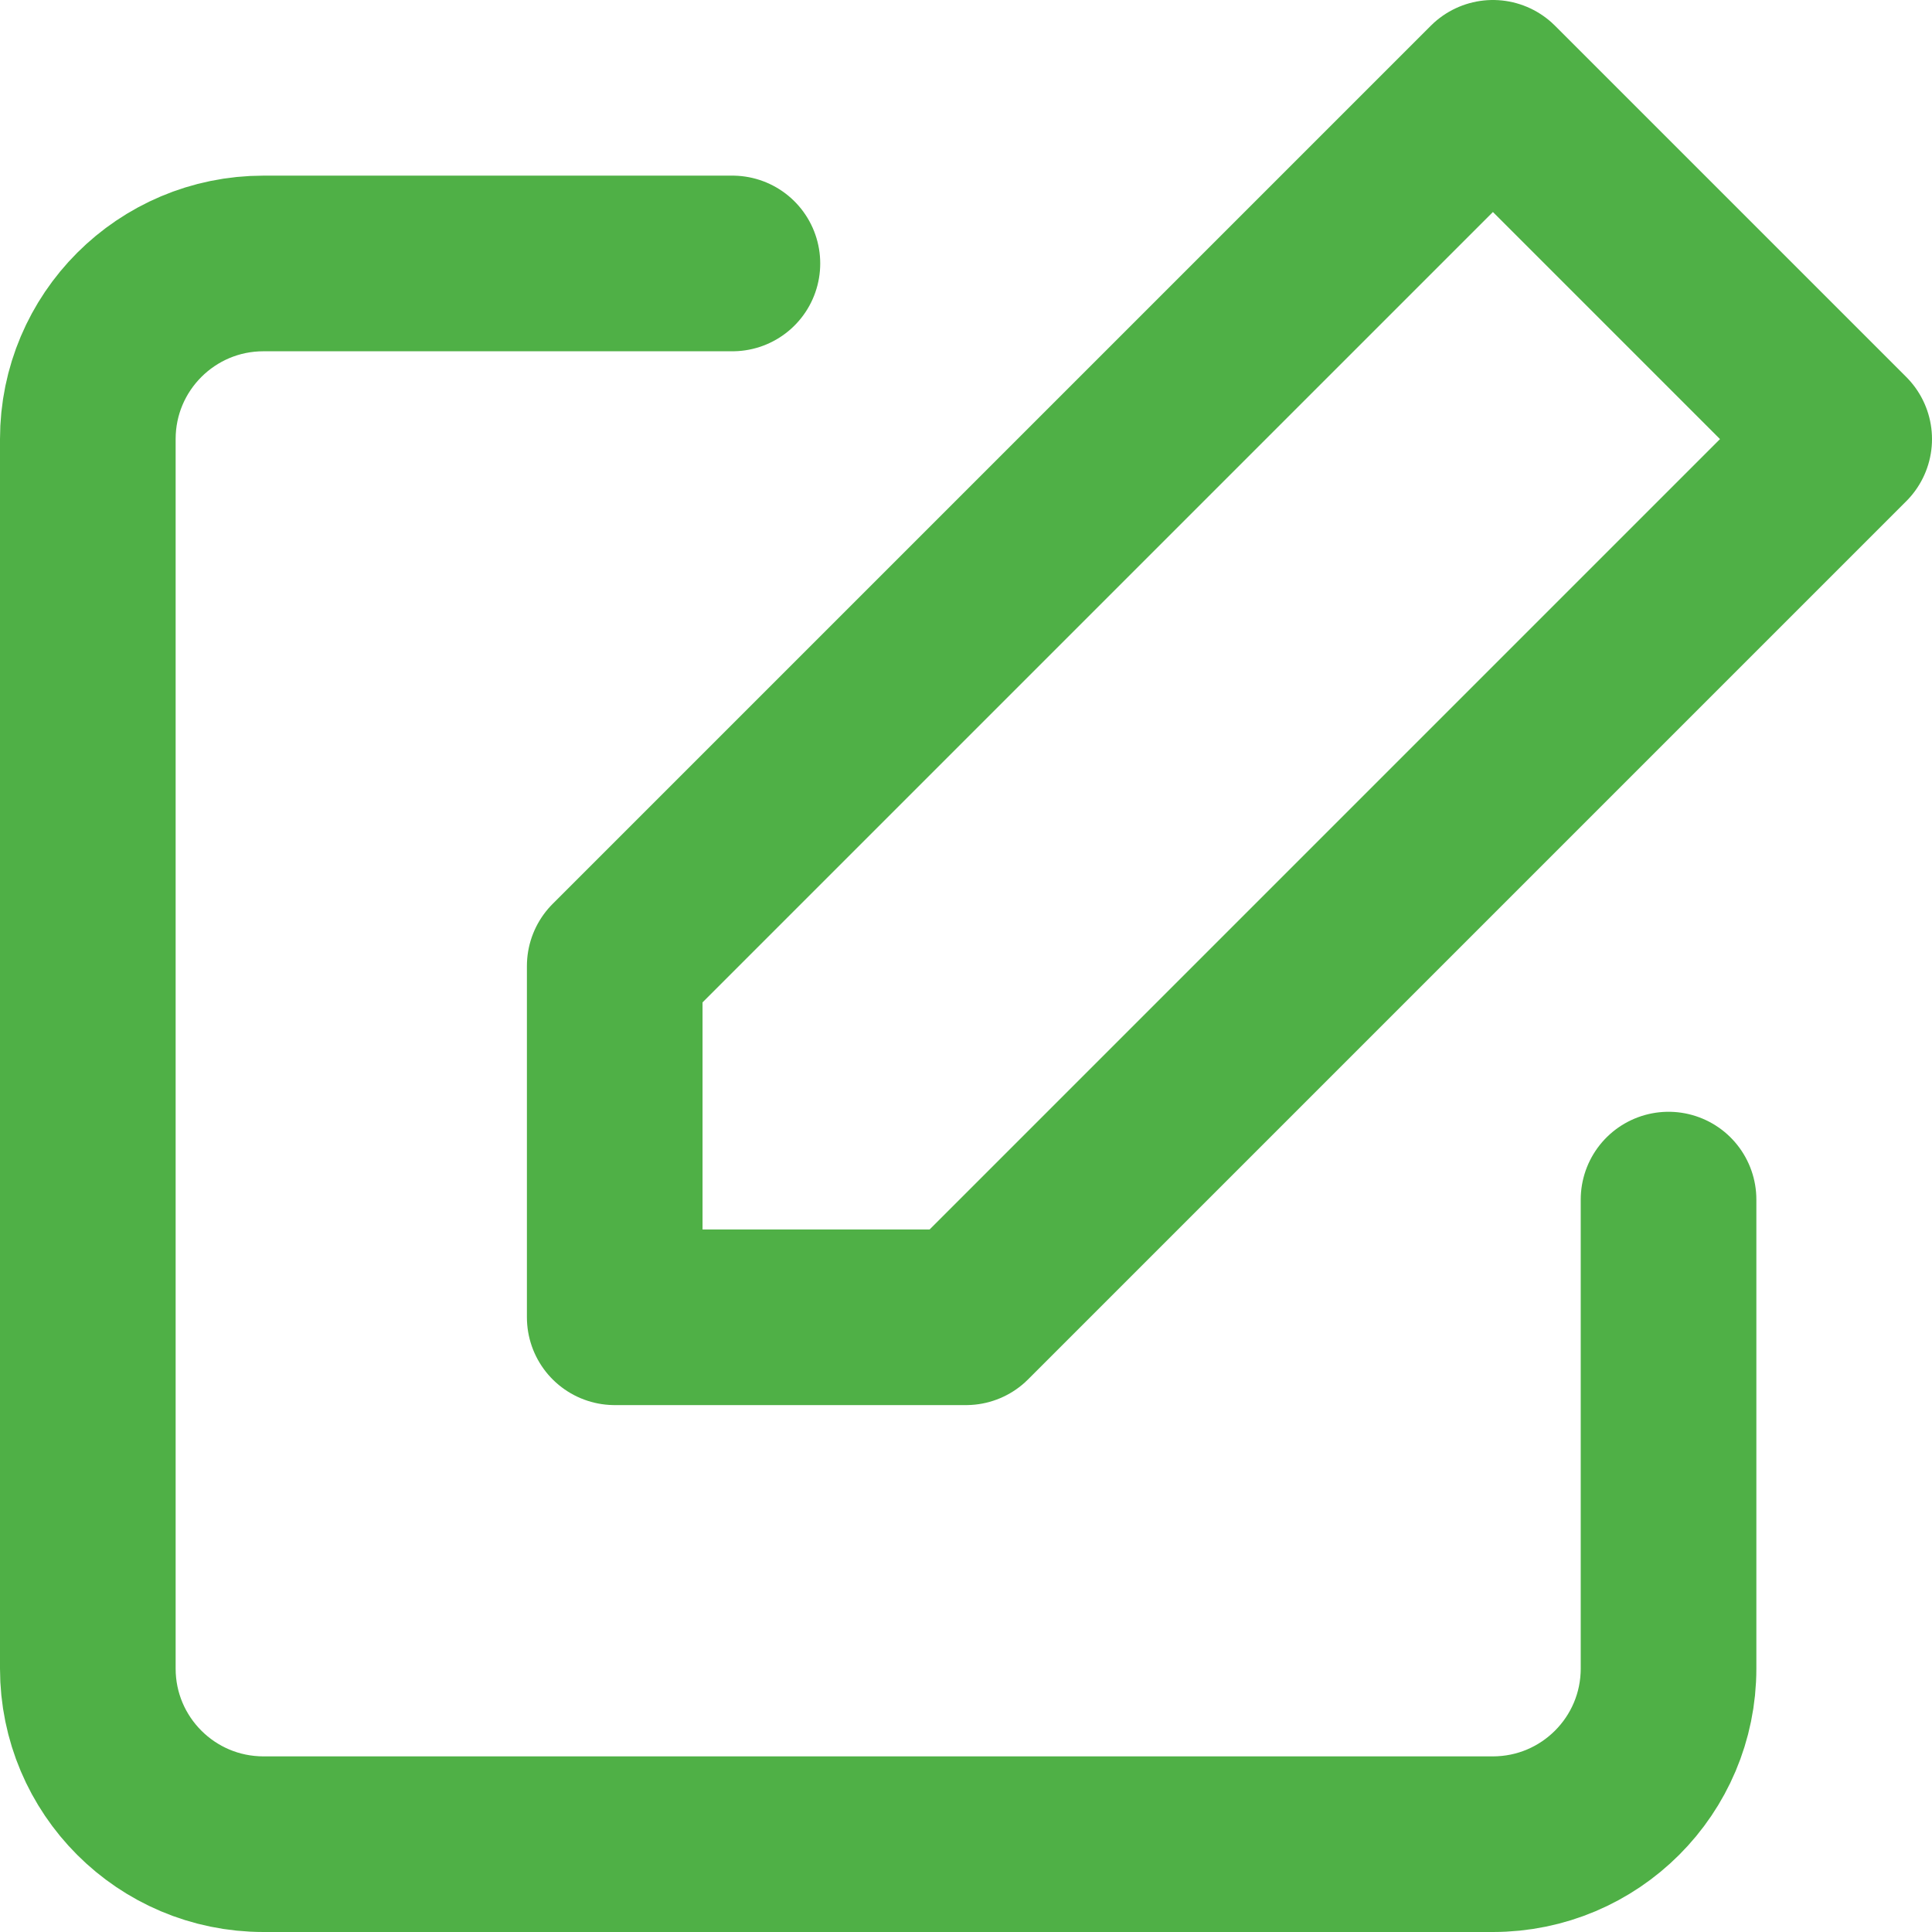
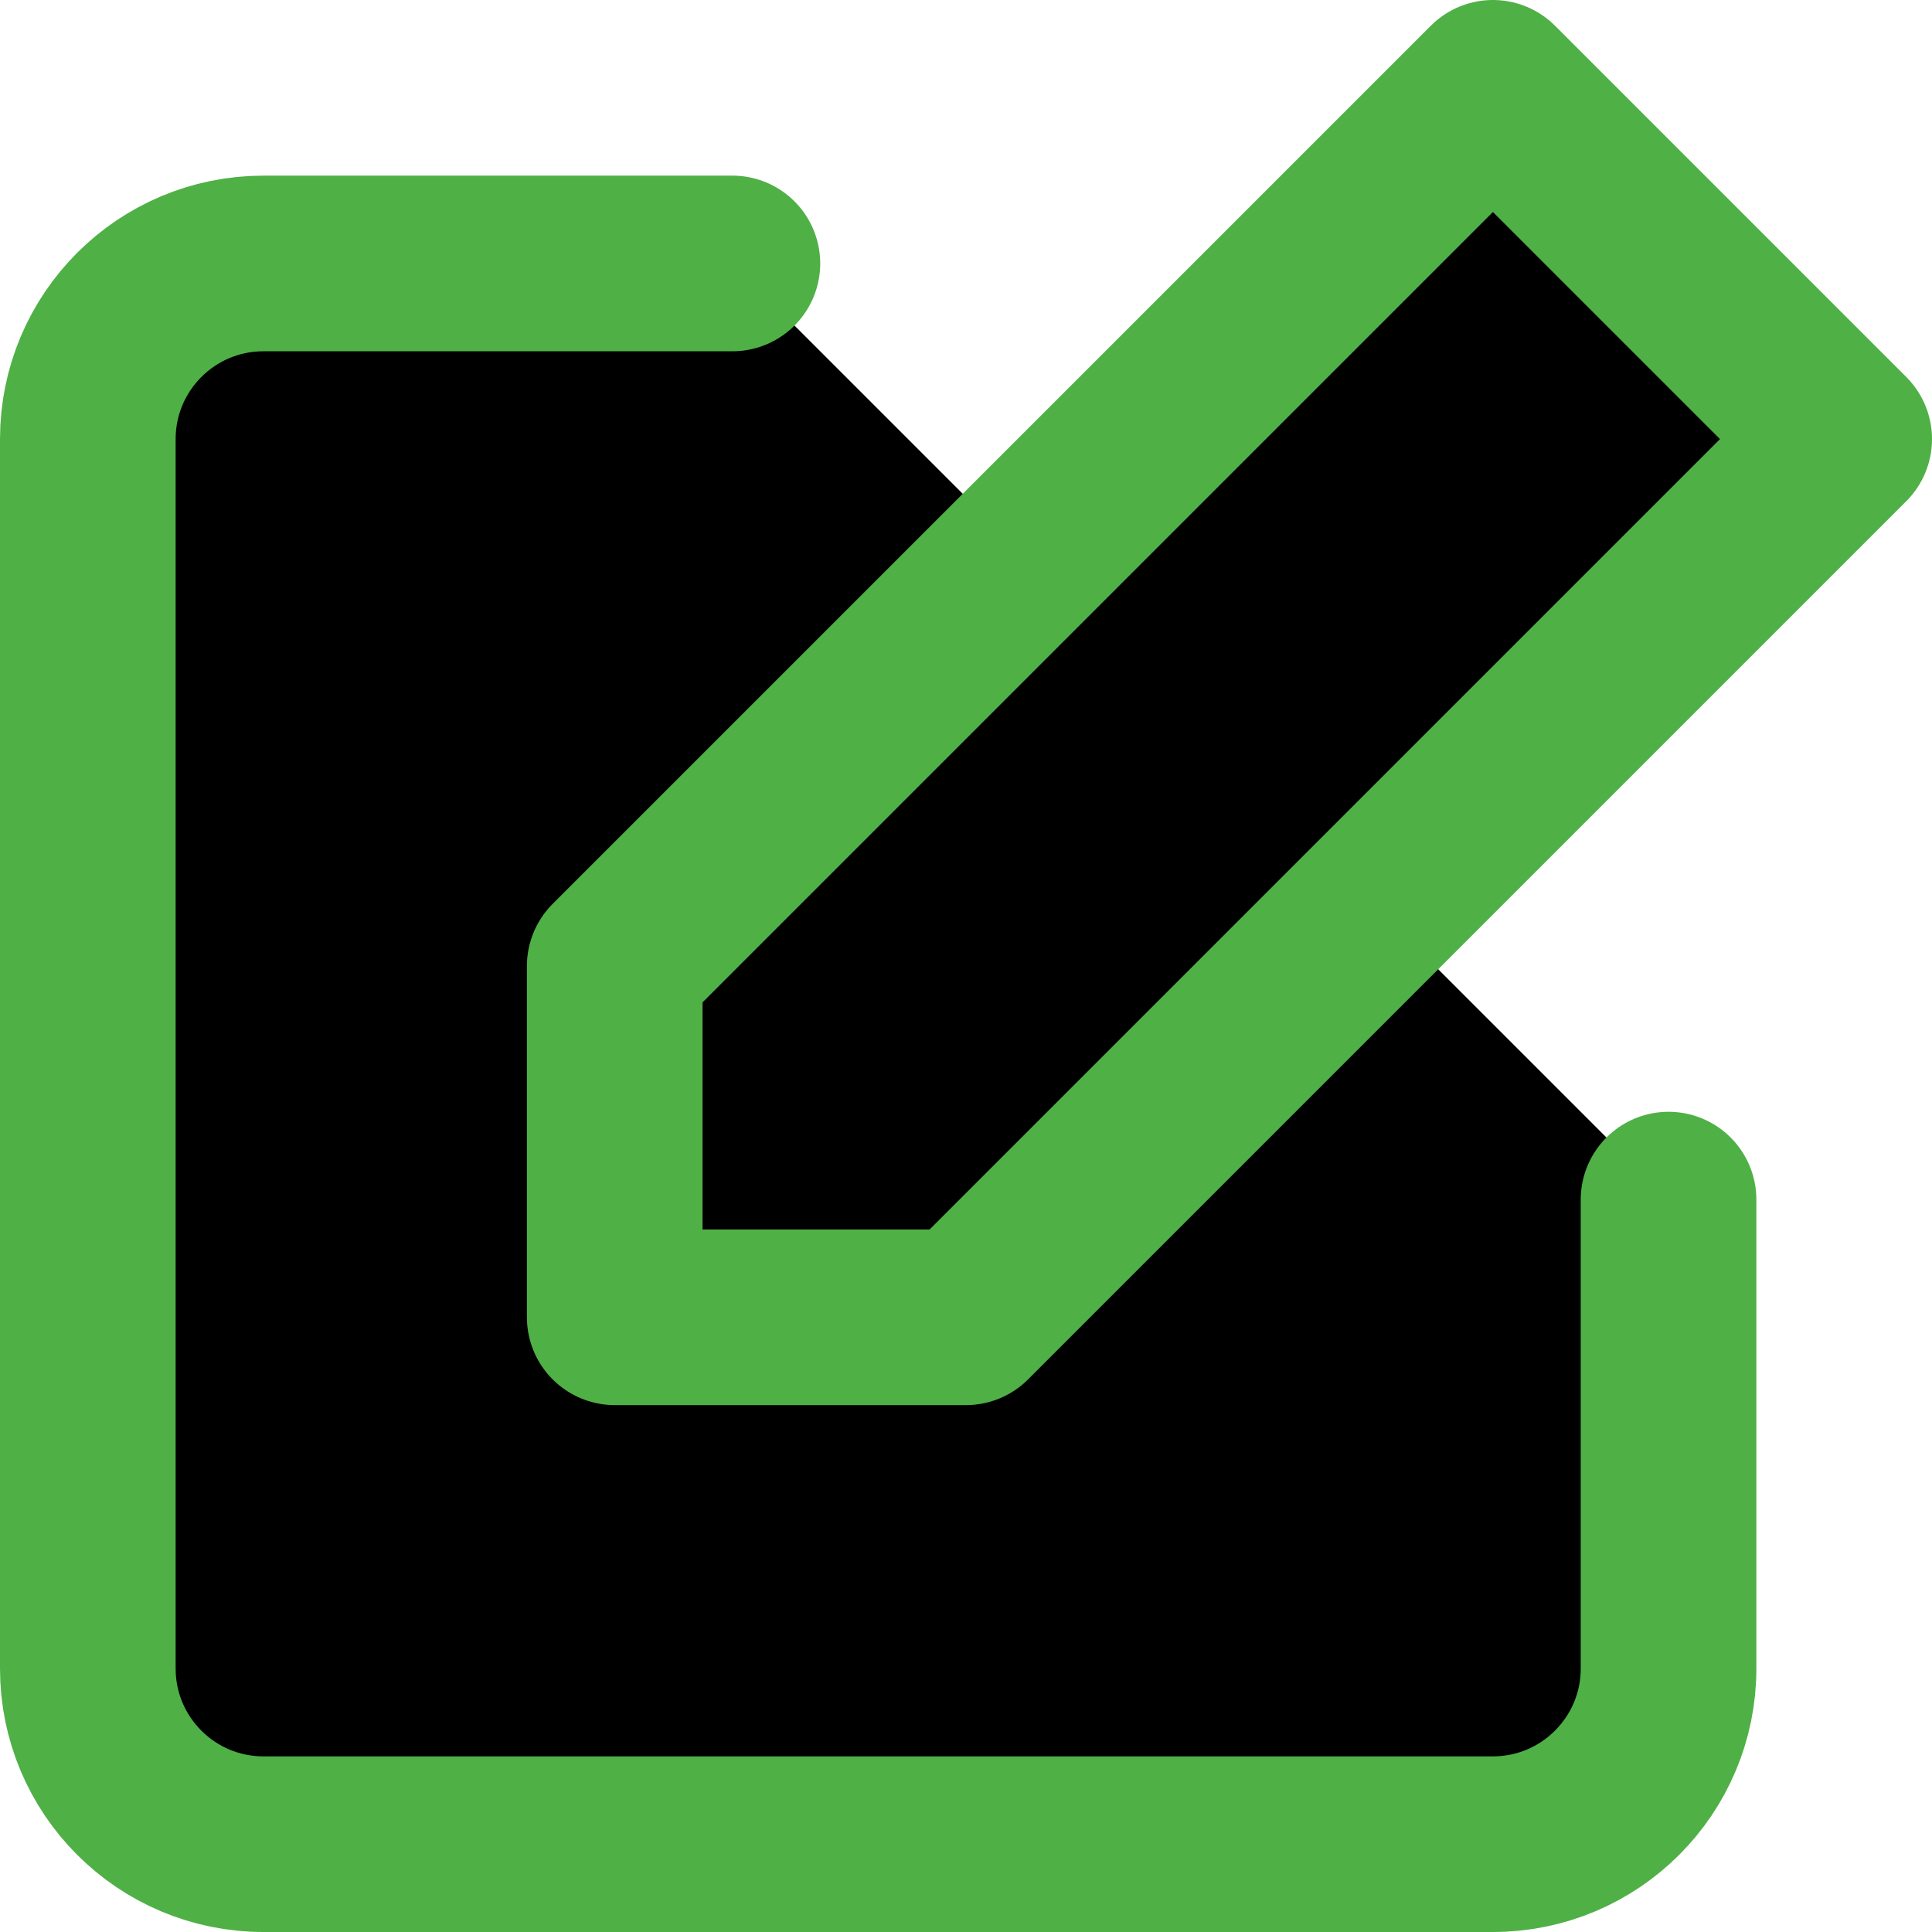
<svg xmlns="http://www.w3.org/2000/svg" width="22" height="22" viewBox="0 0 22 22">
  <g id="edit" transform="translate(-1 -1)">
-     <path id="Контур_4720" data-name="Контур 4720" d="M20,14.66V20a2,2,0,0,1-2,2H4a2,2,0,0,1-2-2V6A2,2,0,0,1,4,4H9.34" fill="none" stroke="#4fb046" stroke-linecap="round" stroke-linejoin="round" stroke-width="2" />
-     <path id="Контур_4721" data-name="Контур 4721" d="M18,2l4,4L12,16H8V12Z" fill="none" stroke="#4fb046" stroke-linecap="round" stroke-linejoin="round" stroke-width="2" />
+     <path id="Контур_4720" data-name="Контур 4720" d="M20,14.66V20a2,2,0,0,1-2,2H4a2,2,0,0,1-2-2V6A2,2,0,0,1,4,4H9.34" stroke="#4fb046" stroke-linecap="round" stroke-linejoin="round" stroke-width="2" />
+     <path id="Контур_4721" data-name="Контур 4721" d="M18,2l4,4L12,16H8V12Z" stroke="#4fb046" stroke-linecap="round" stroke-linejoin="round" stroke-width="2" />
  </g>
</svg>
